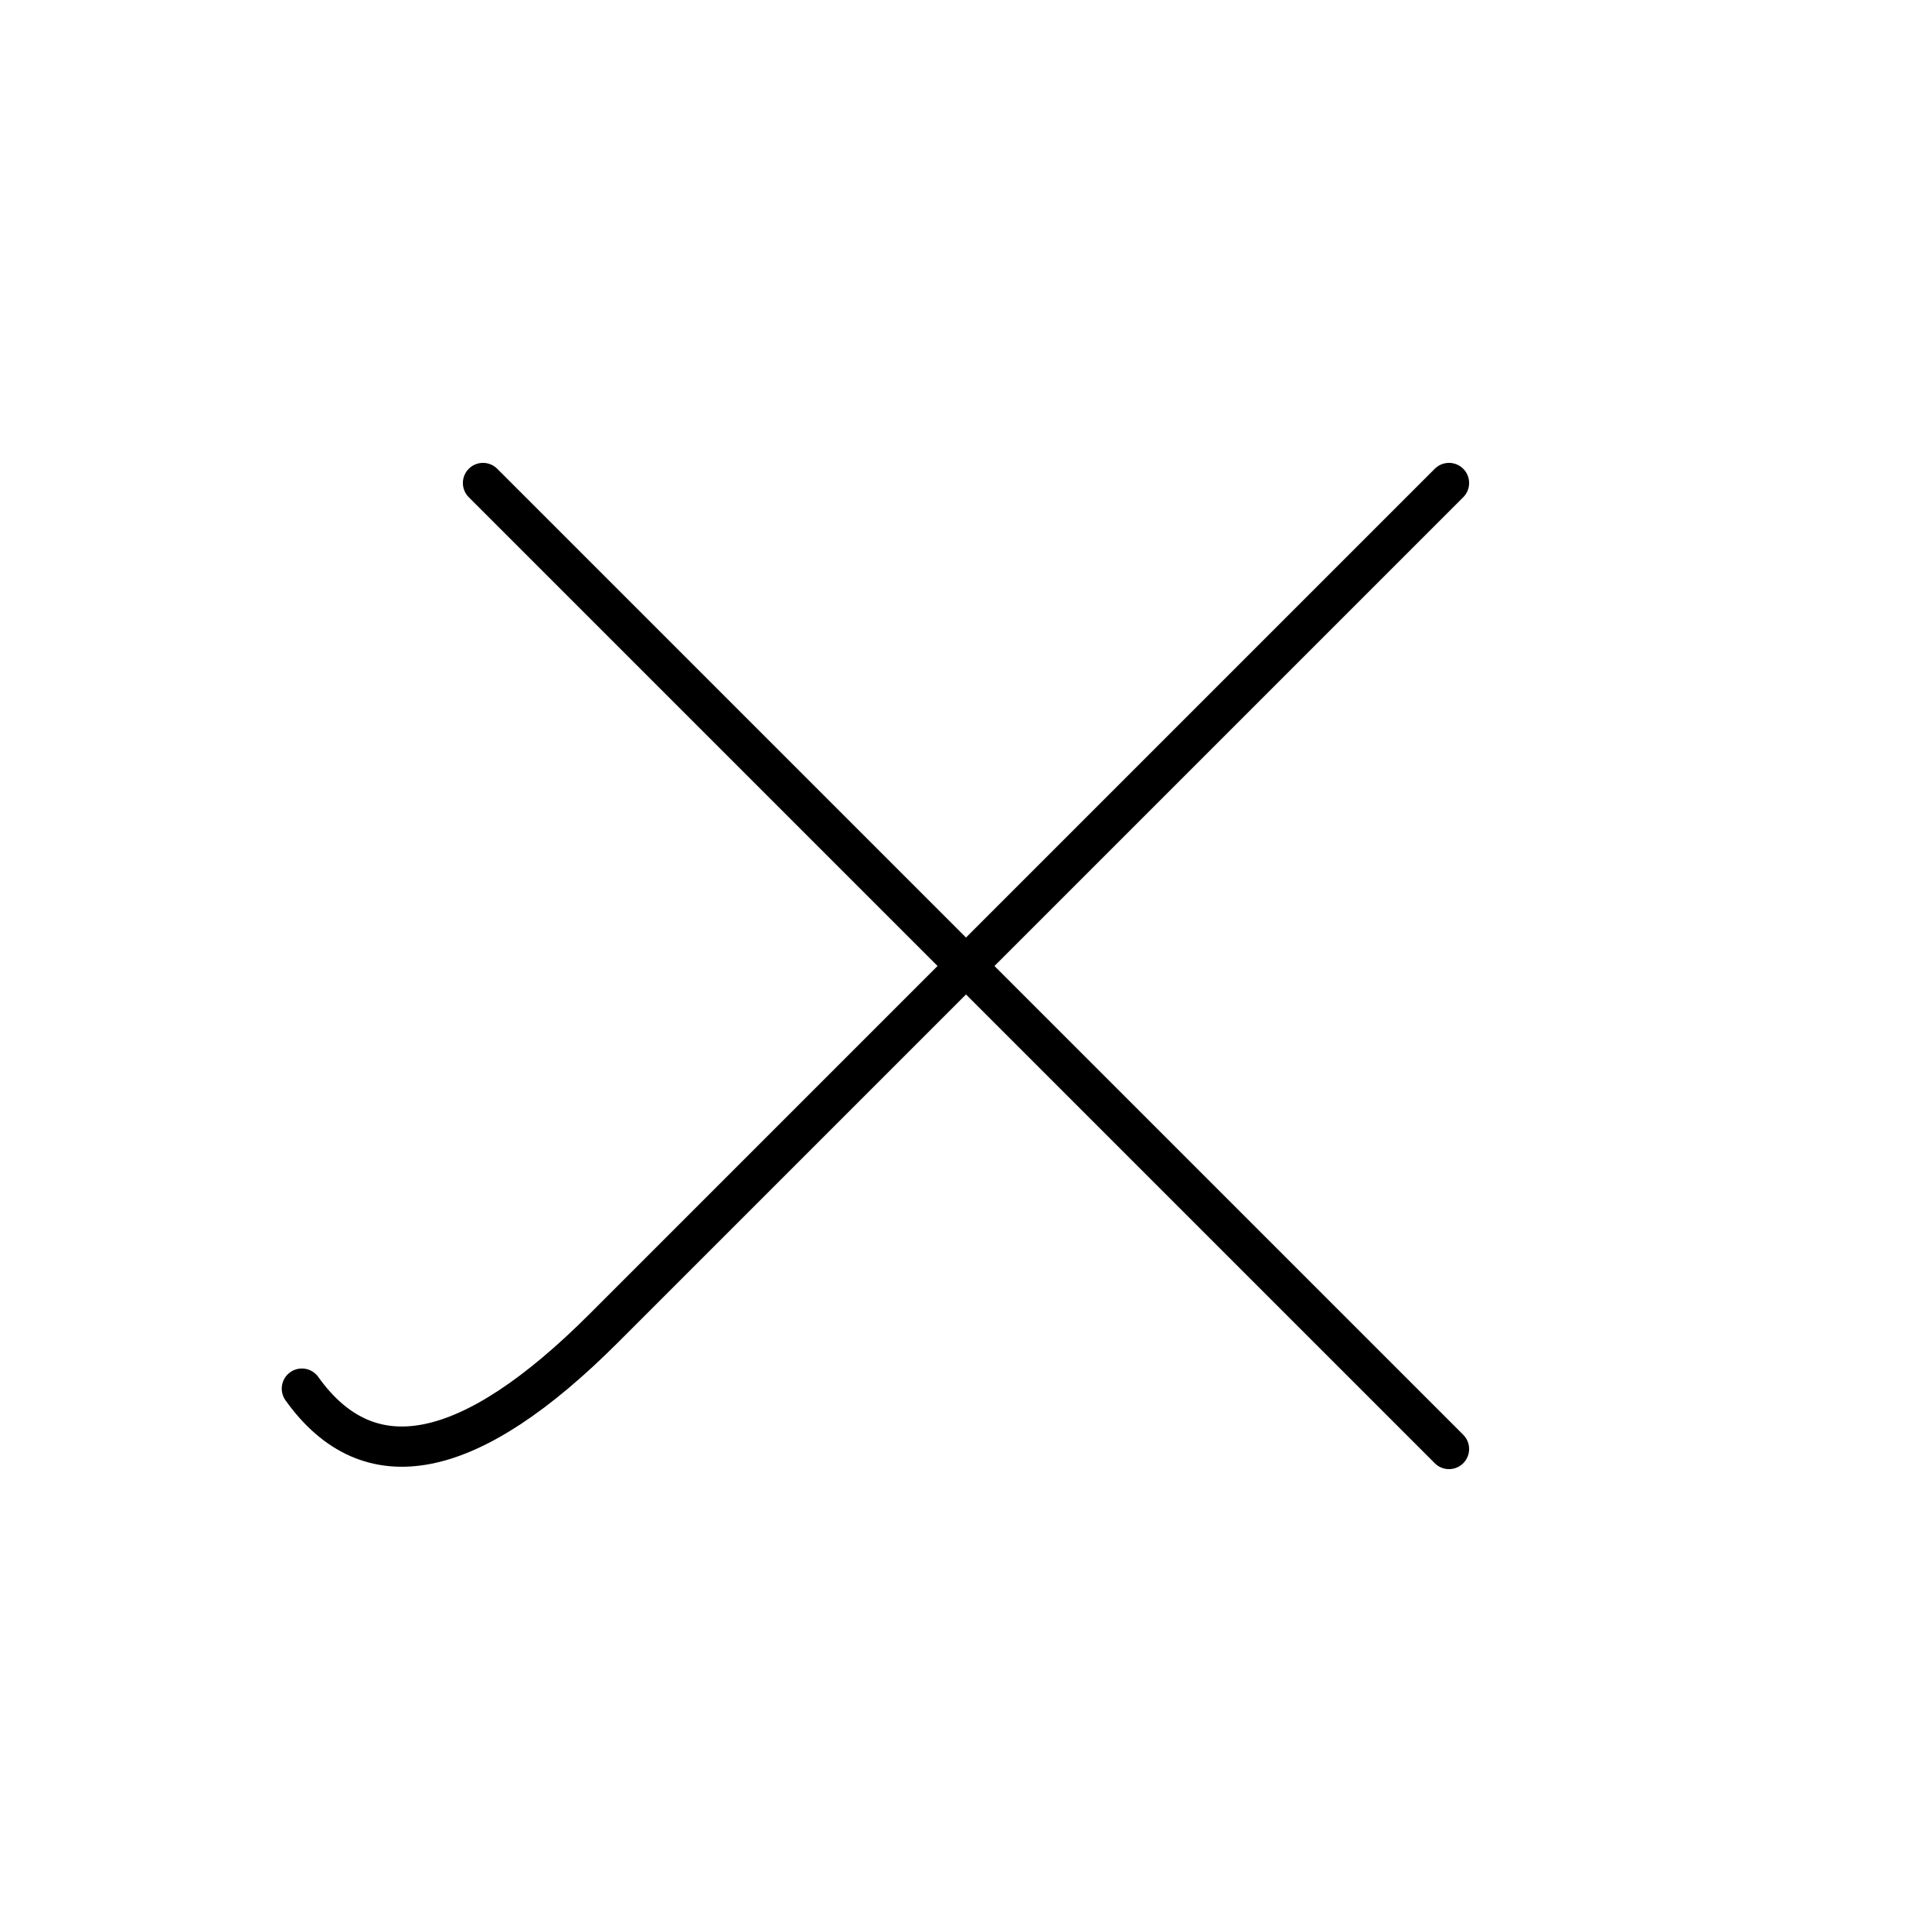
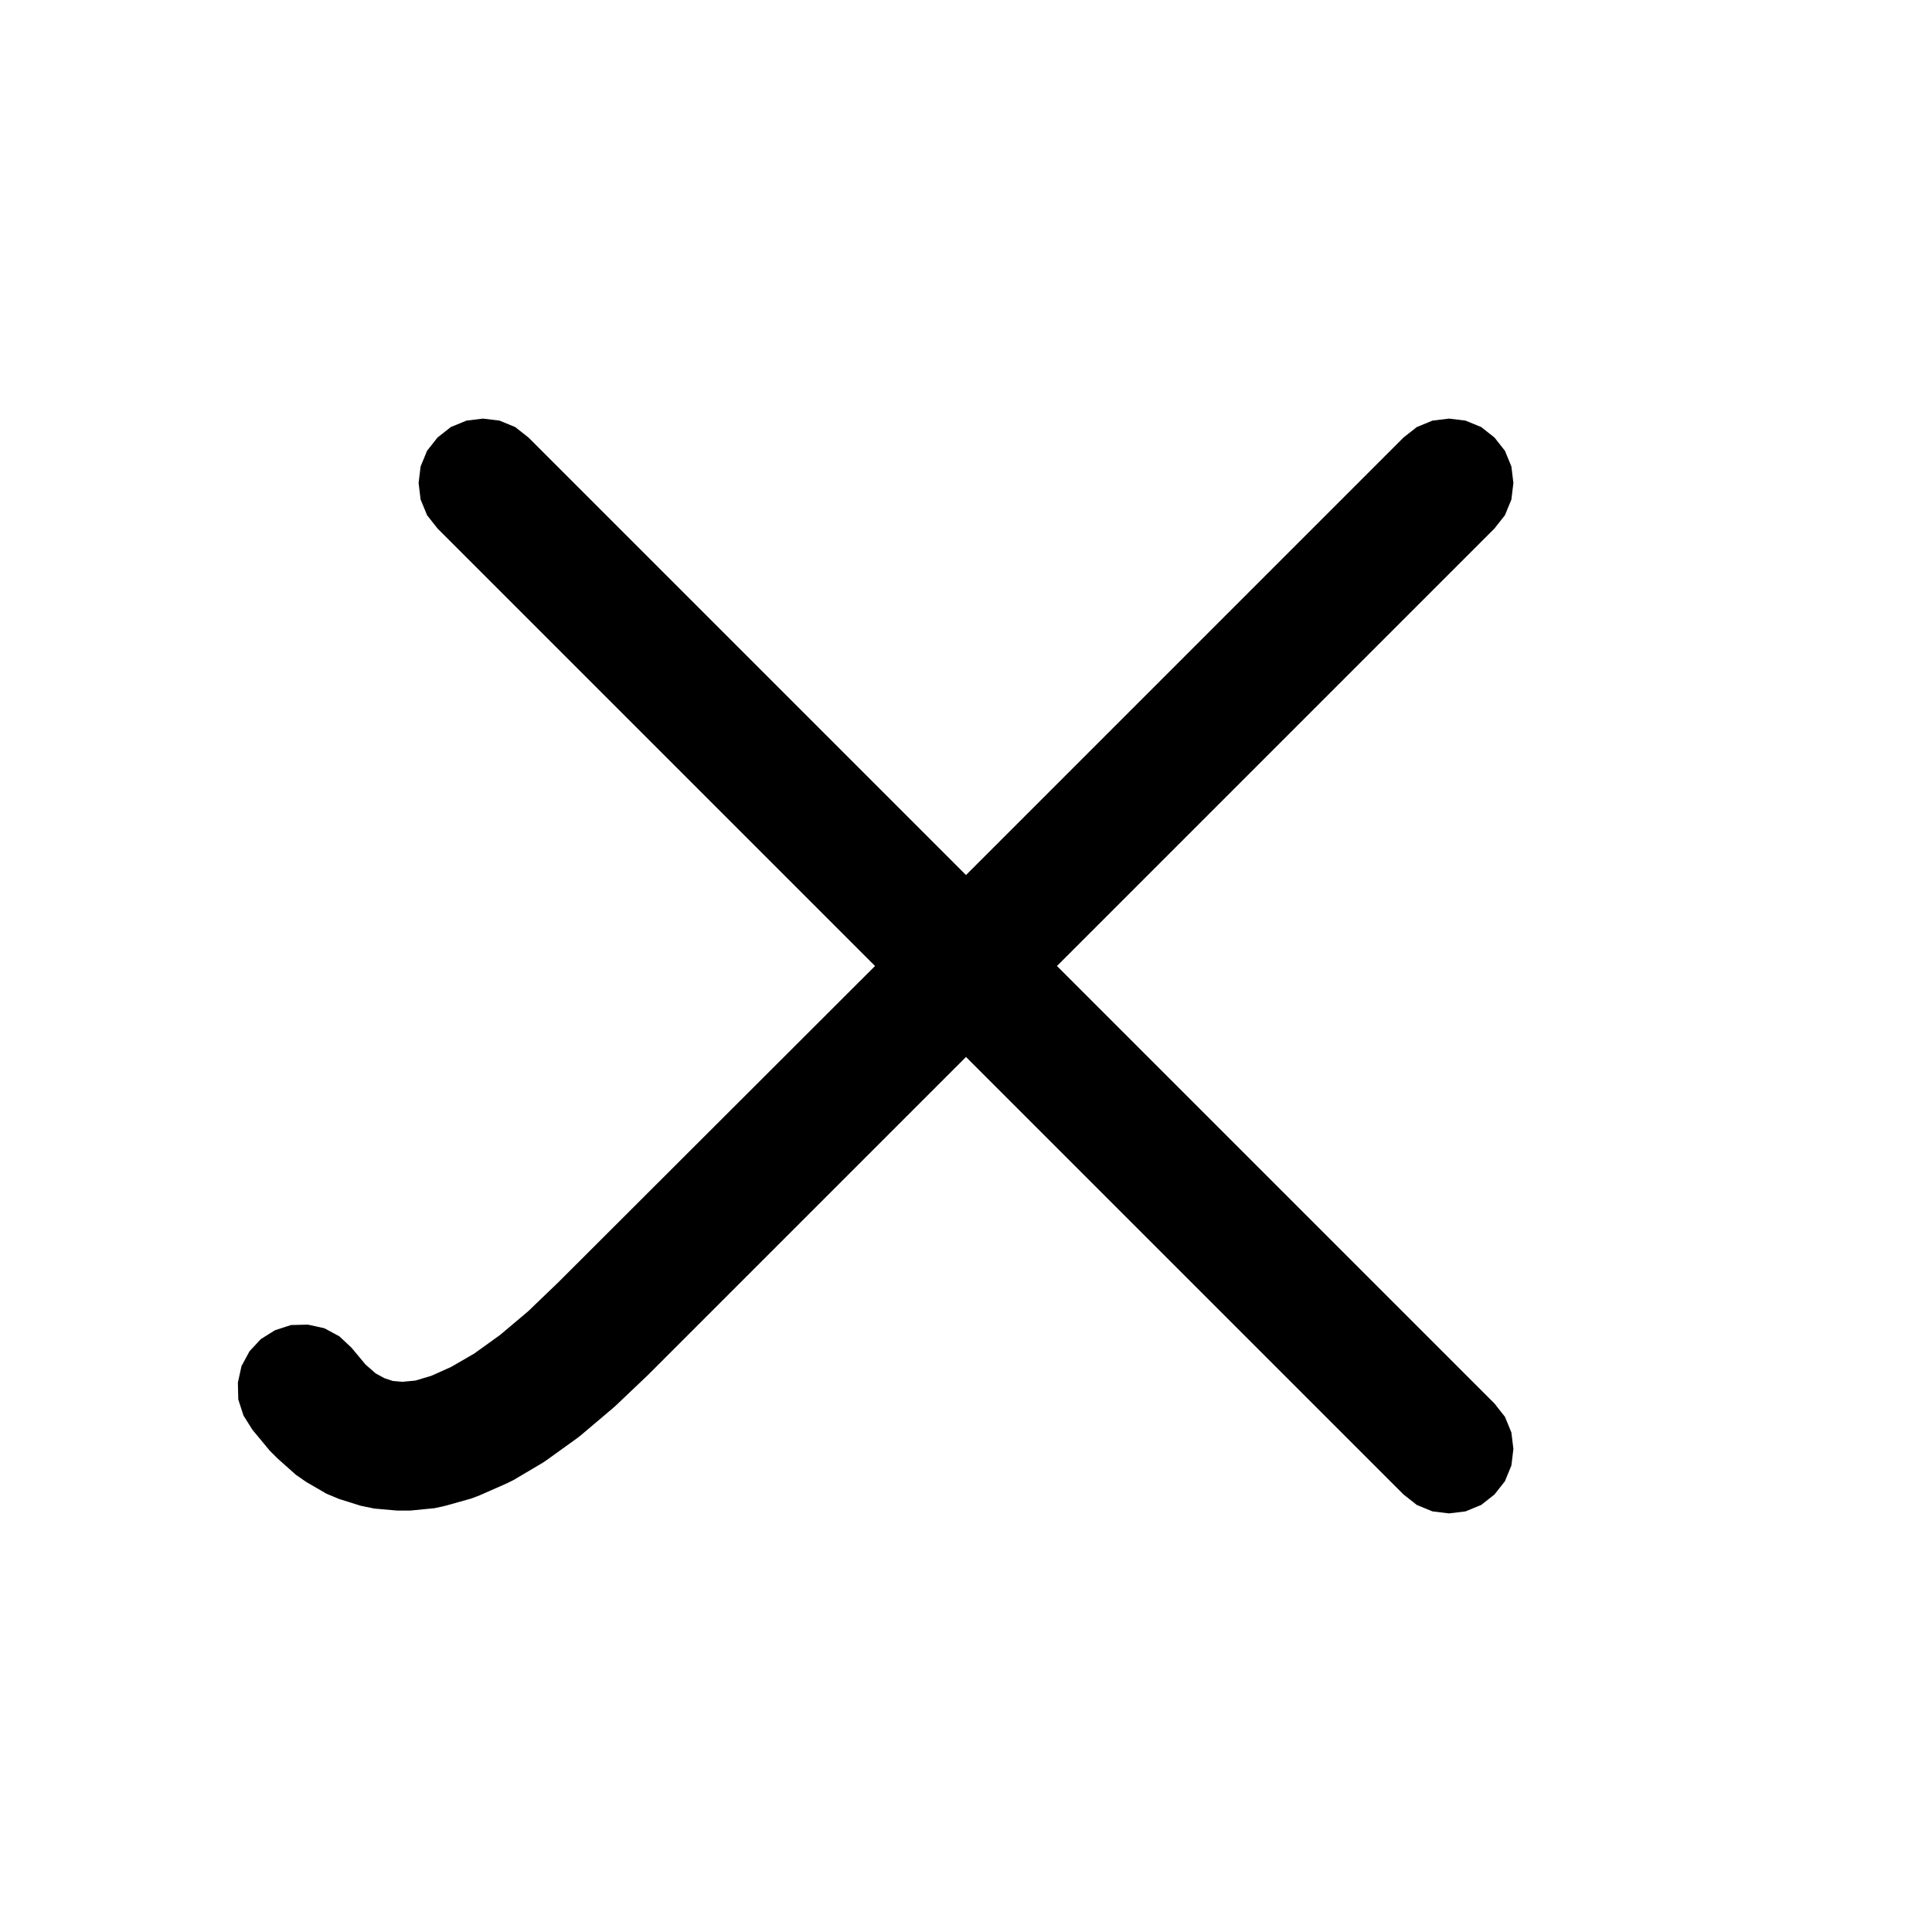
<svg xmlns="http://www.w3.org/2000/svg" width="1em" height="1em" viewBox="0 0 48 48">
-   <path fill="none" stroke="currentColor" stroke-linecap="round" stroke-linejoin="round" d="M12 12L36 36" />
-   <path fill="none" stroke="currentColor" stroke-linecap="round" stroke-linejoin="round" d="M36 12L15 33Q10 38 7.5 34.5" />
+   <path fill="currentColor" fill-rule="evenodd" d="M13.12 32.58 12.42 33.17 11.78 33.63 11.21 33.96 10.72 34.18 10.32 34.3 10 34.33 9.76 34.31 9.55 34.24 9.33 34.12 9.08 33.9 8.73 33.48 8.43 33.2 8.06 33 7.65 32.91 7.23 32.92 6.83 33.05 6.48 33.27 6.2 33.57 6 33.94 5.91 34.35 5.92 34.77 6.05 35.17 6.27 35.52 6.7 36.04 6.89 36.23 7.35 36.64 7.61 36.82 8.11 37.11 8.42 37.24 8.96 37.41 9.3 37.48 9.87 37.53 10.19 37.53 10.8 37.47 11.07 37.41 11.71 37.23 11.92 37.15 12.6 36.85 12.76 36.77 13.47 36.35 13.59 36.27 14.34 35.73 14.43 35.66 15.21 35 15.29 34.93 16.1 34.16 16.13 34.13 24 26.26 34.87 37.13 35.2 37.39 35.59 37.55 36 37.6 36.41 37.55 36.8 37.39 37.13 37.13 37.39 36.8 37.55 36.41 37.6 36 37.55 35.59 37.39 35.2 37.13 34.87 26.26 24 37.13 13.13 37.39 12.8 37.55 12.41 37.6 12 37.55 11.59 37.39 11.2 37.13 10.87 36.8 10.61 36.41 10.45 36 10.4 35.59 10.45 35.2 10.61 34.87 10.87 24 21.74 13.13 10.87 12.8 10.61 12.41 10.45 12 10.4 11.59 10.45 11.2 10.61 10.87 10.87 10.61 11.2 10.45 11.59 10.4 12 10.45 12.41 10.61 12.8 10.87 13.13 21.74 24 13.88 31.85Z" />
</svg>
